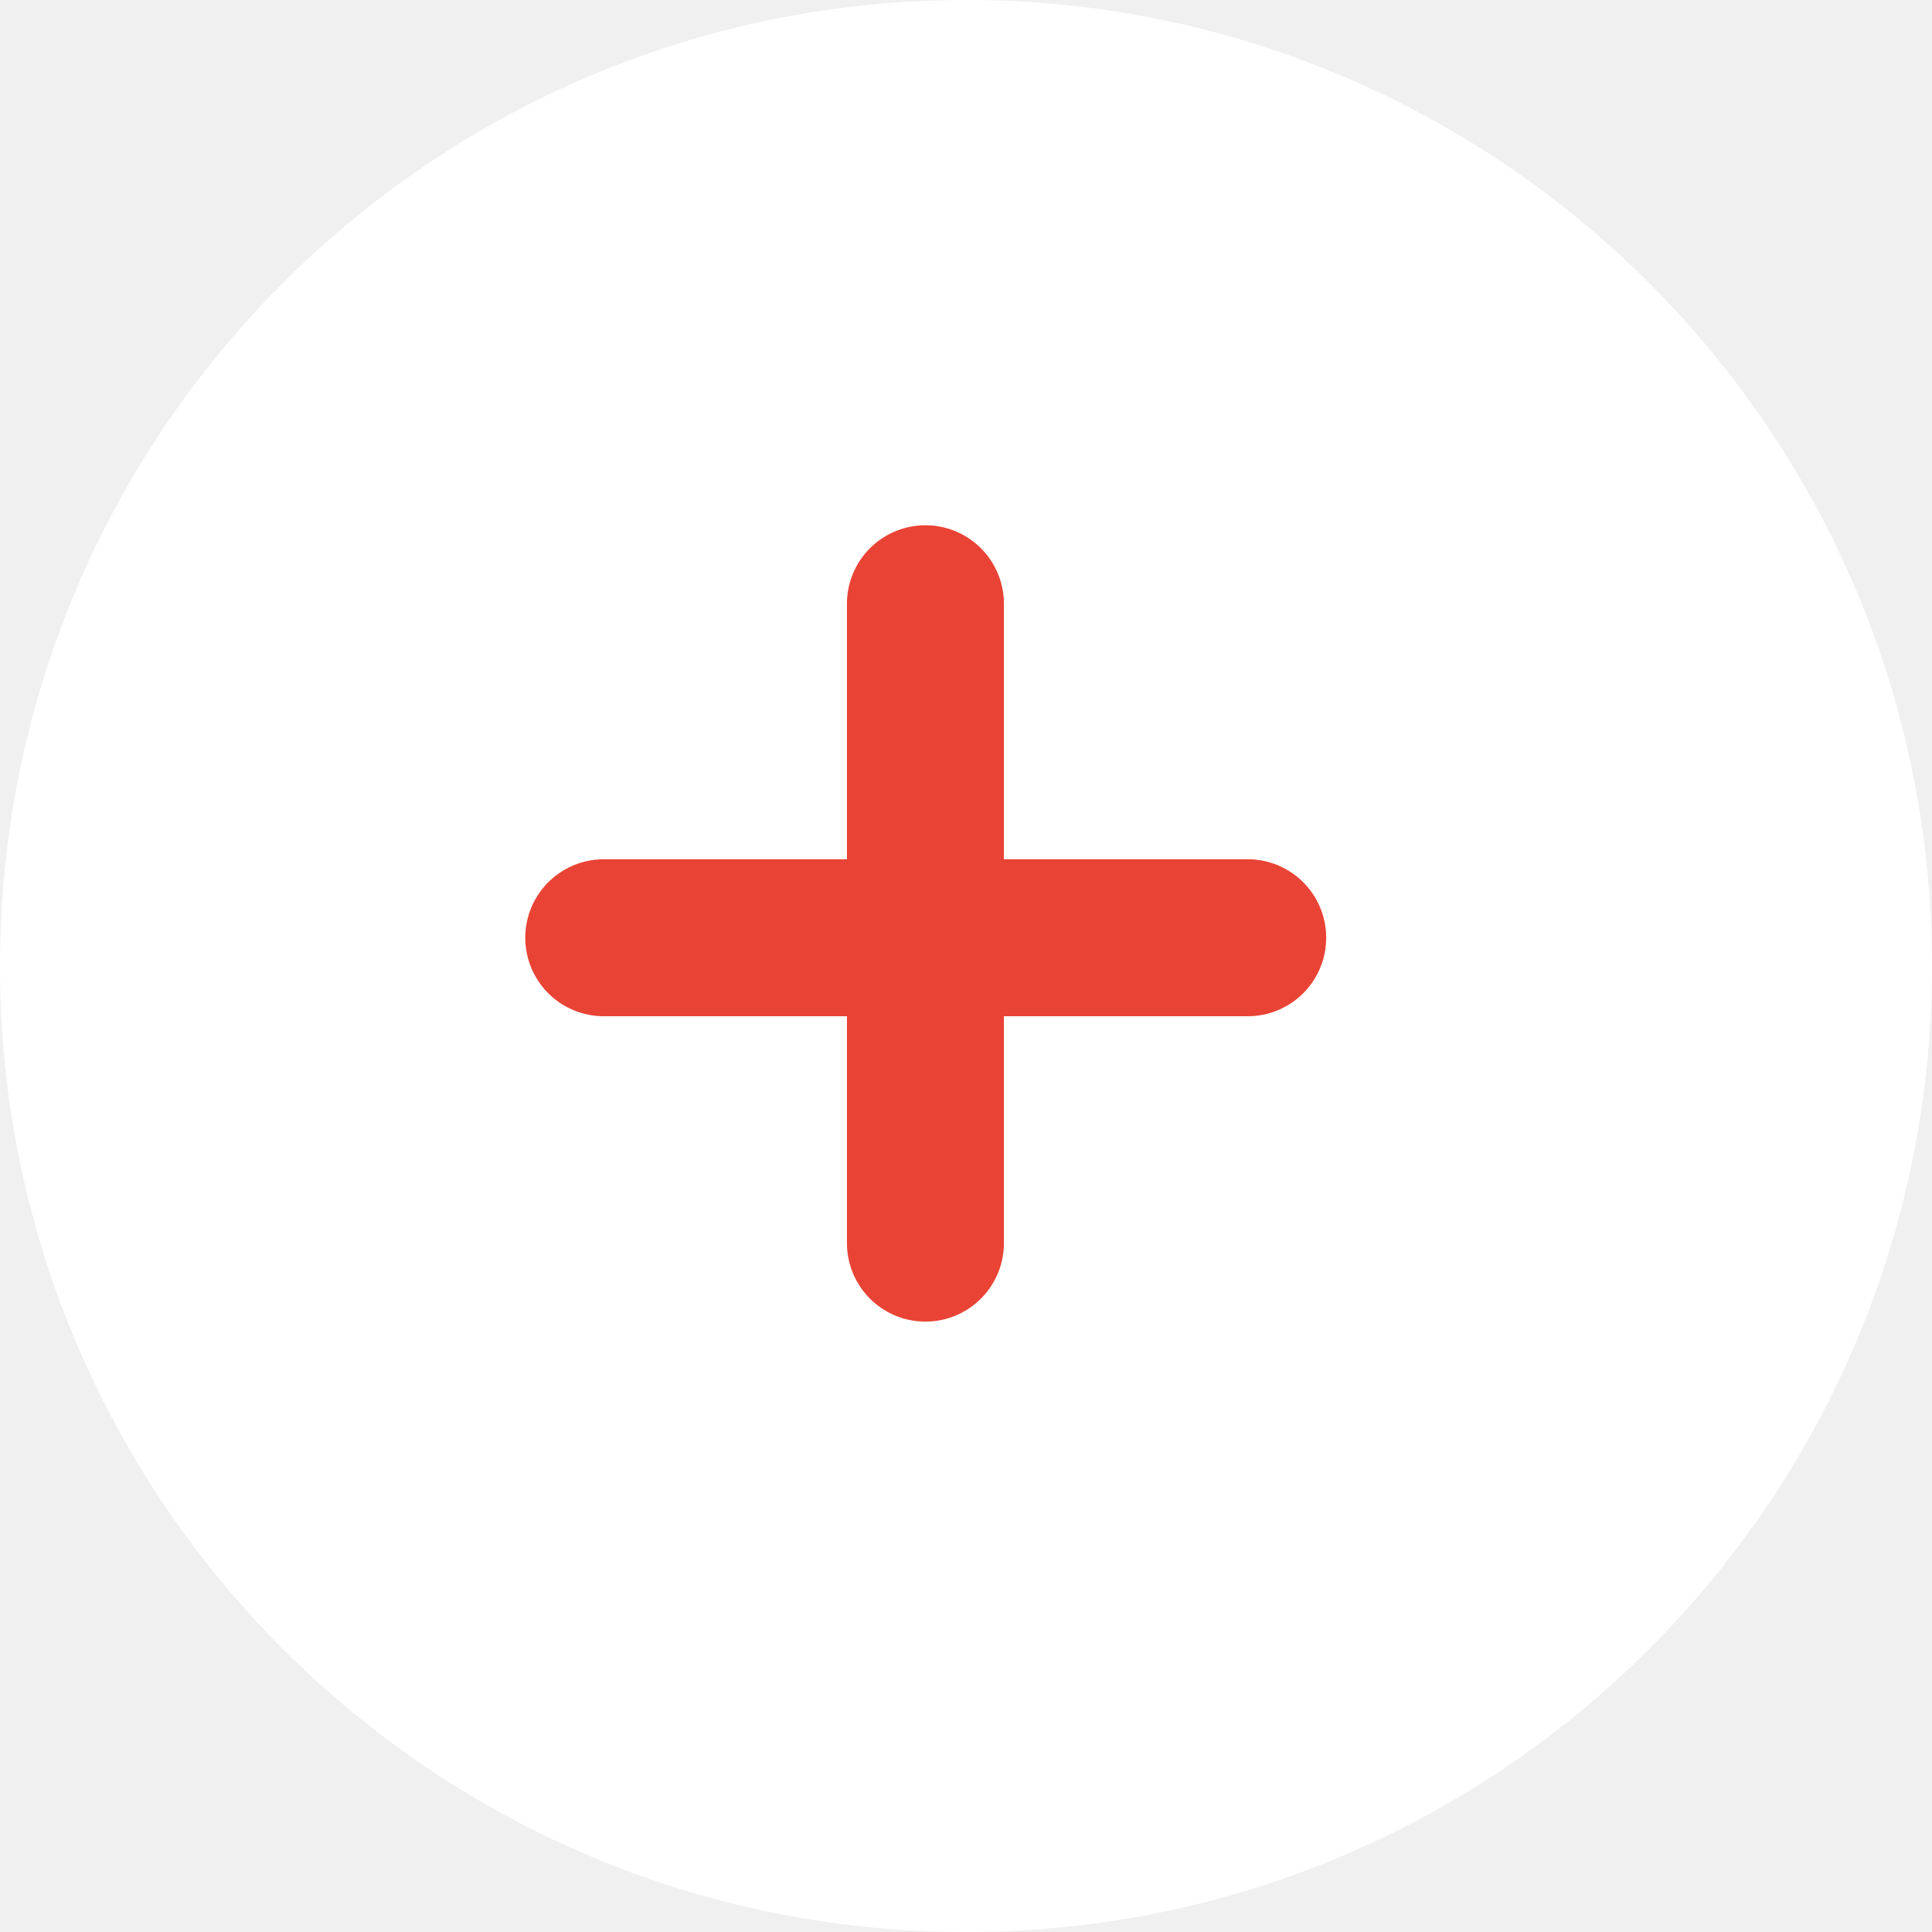
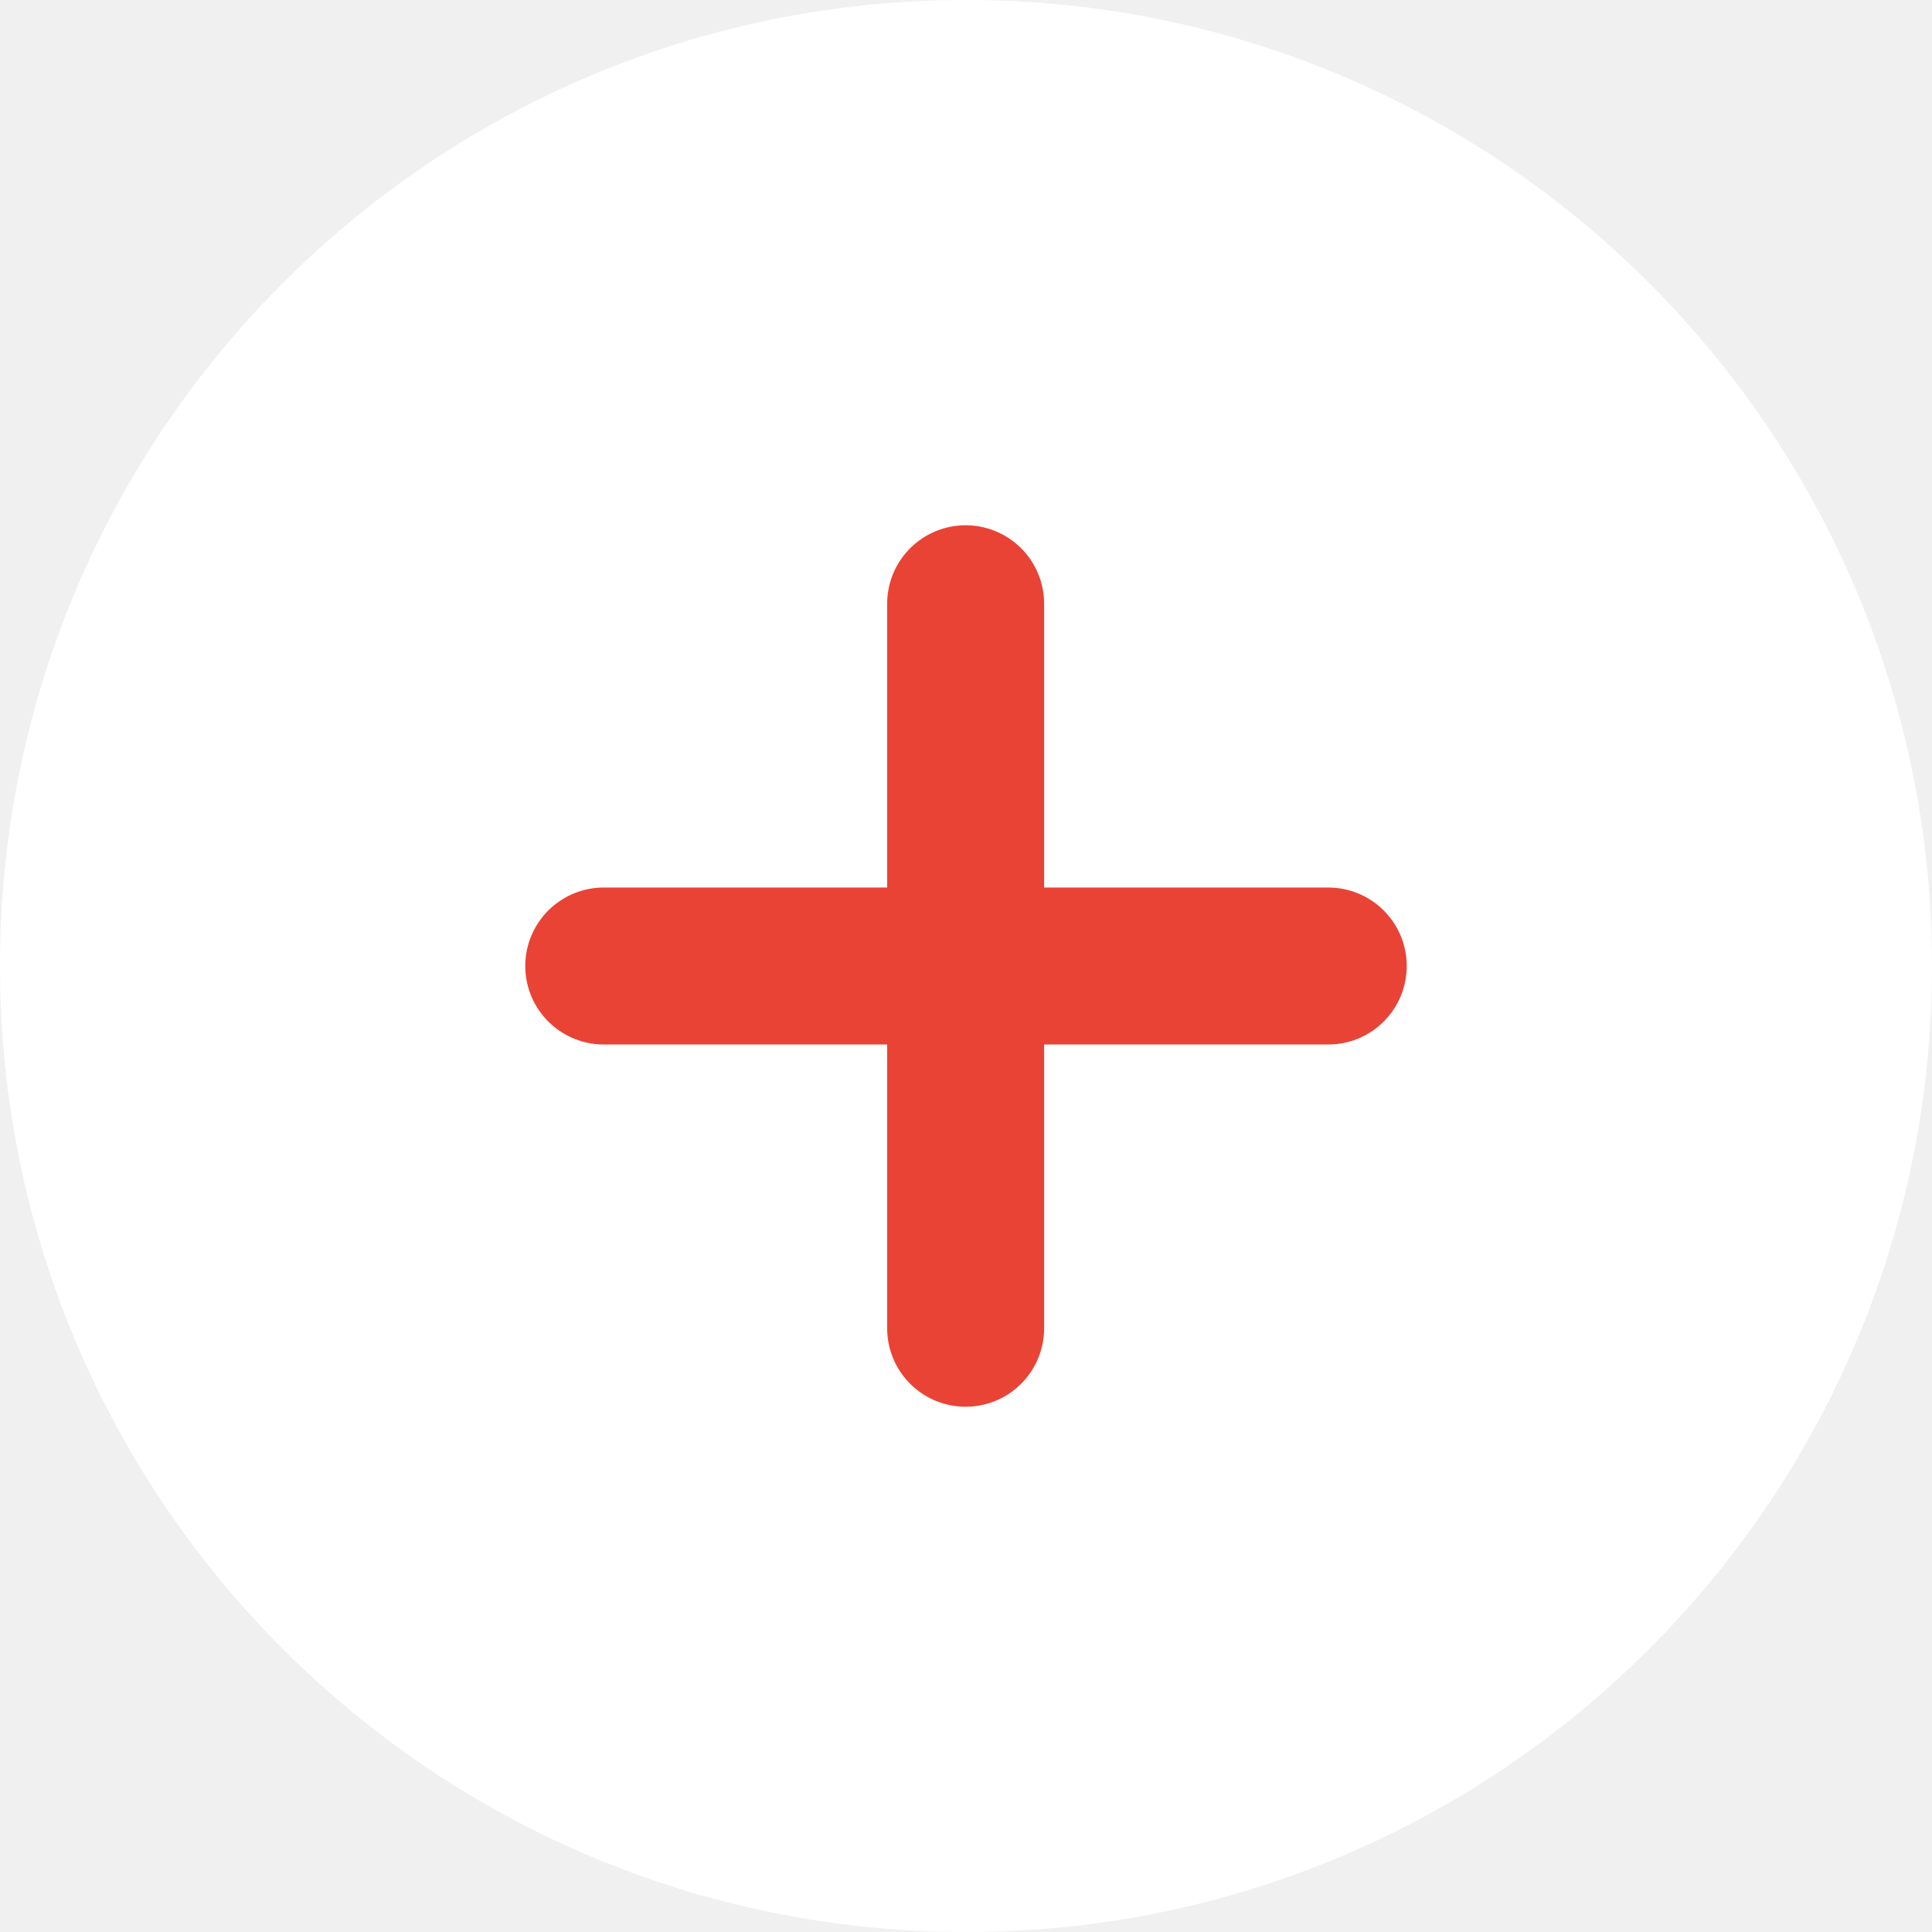
<svg xmlns="http://www.w3.org/2000/svg" width="16" height="16" viewBox="0 0 16 16" fill="none">
  <circle cx="8" cy="8" r="8" fill="white" />
-   <path d="M5 7.766H10.333" stroke="#E94335" stroke-width="1.3" stroke-linecap="round" stroke-linejoin="round" />
-   <path d="M7.664 5L7.664 10.295" stroke="#E94335" stroke-width="1.3" stroke-linecap="round" stroke-linejoin="round" />
+   <path d="M5 8H11" stroke="#E94335" stroke-width="1.3" stroke-linecap="round" stroke-linejoin="round" />
+   <path d="M7.997 5L7.997 11" stroke="#E94335" stroke-width="1.3" stroke-linecap="round" stroke-linejoin="round" />
</svg>
